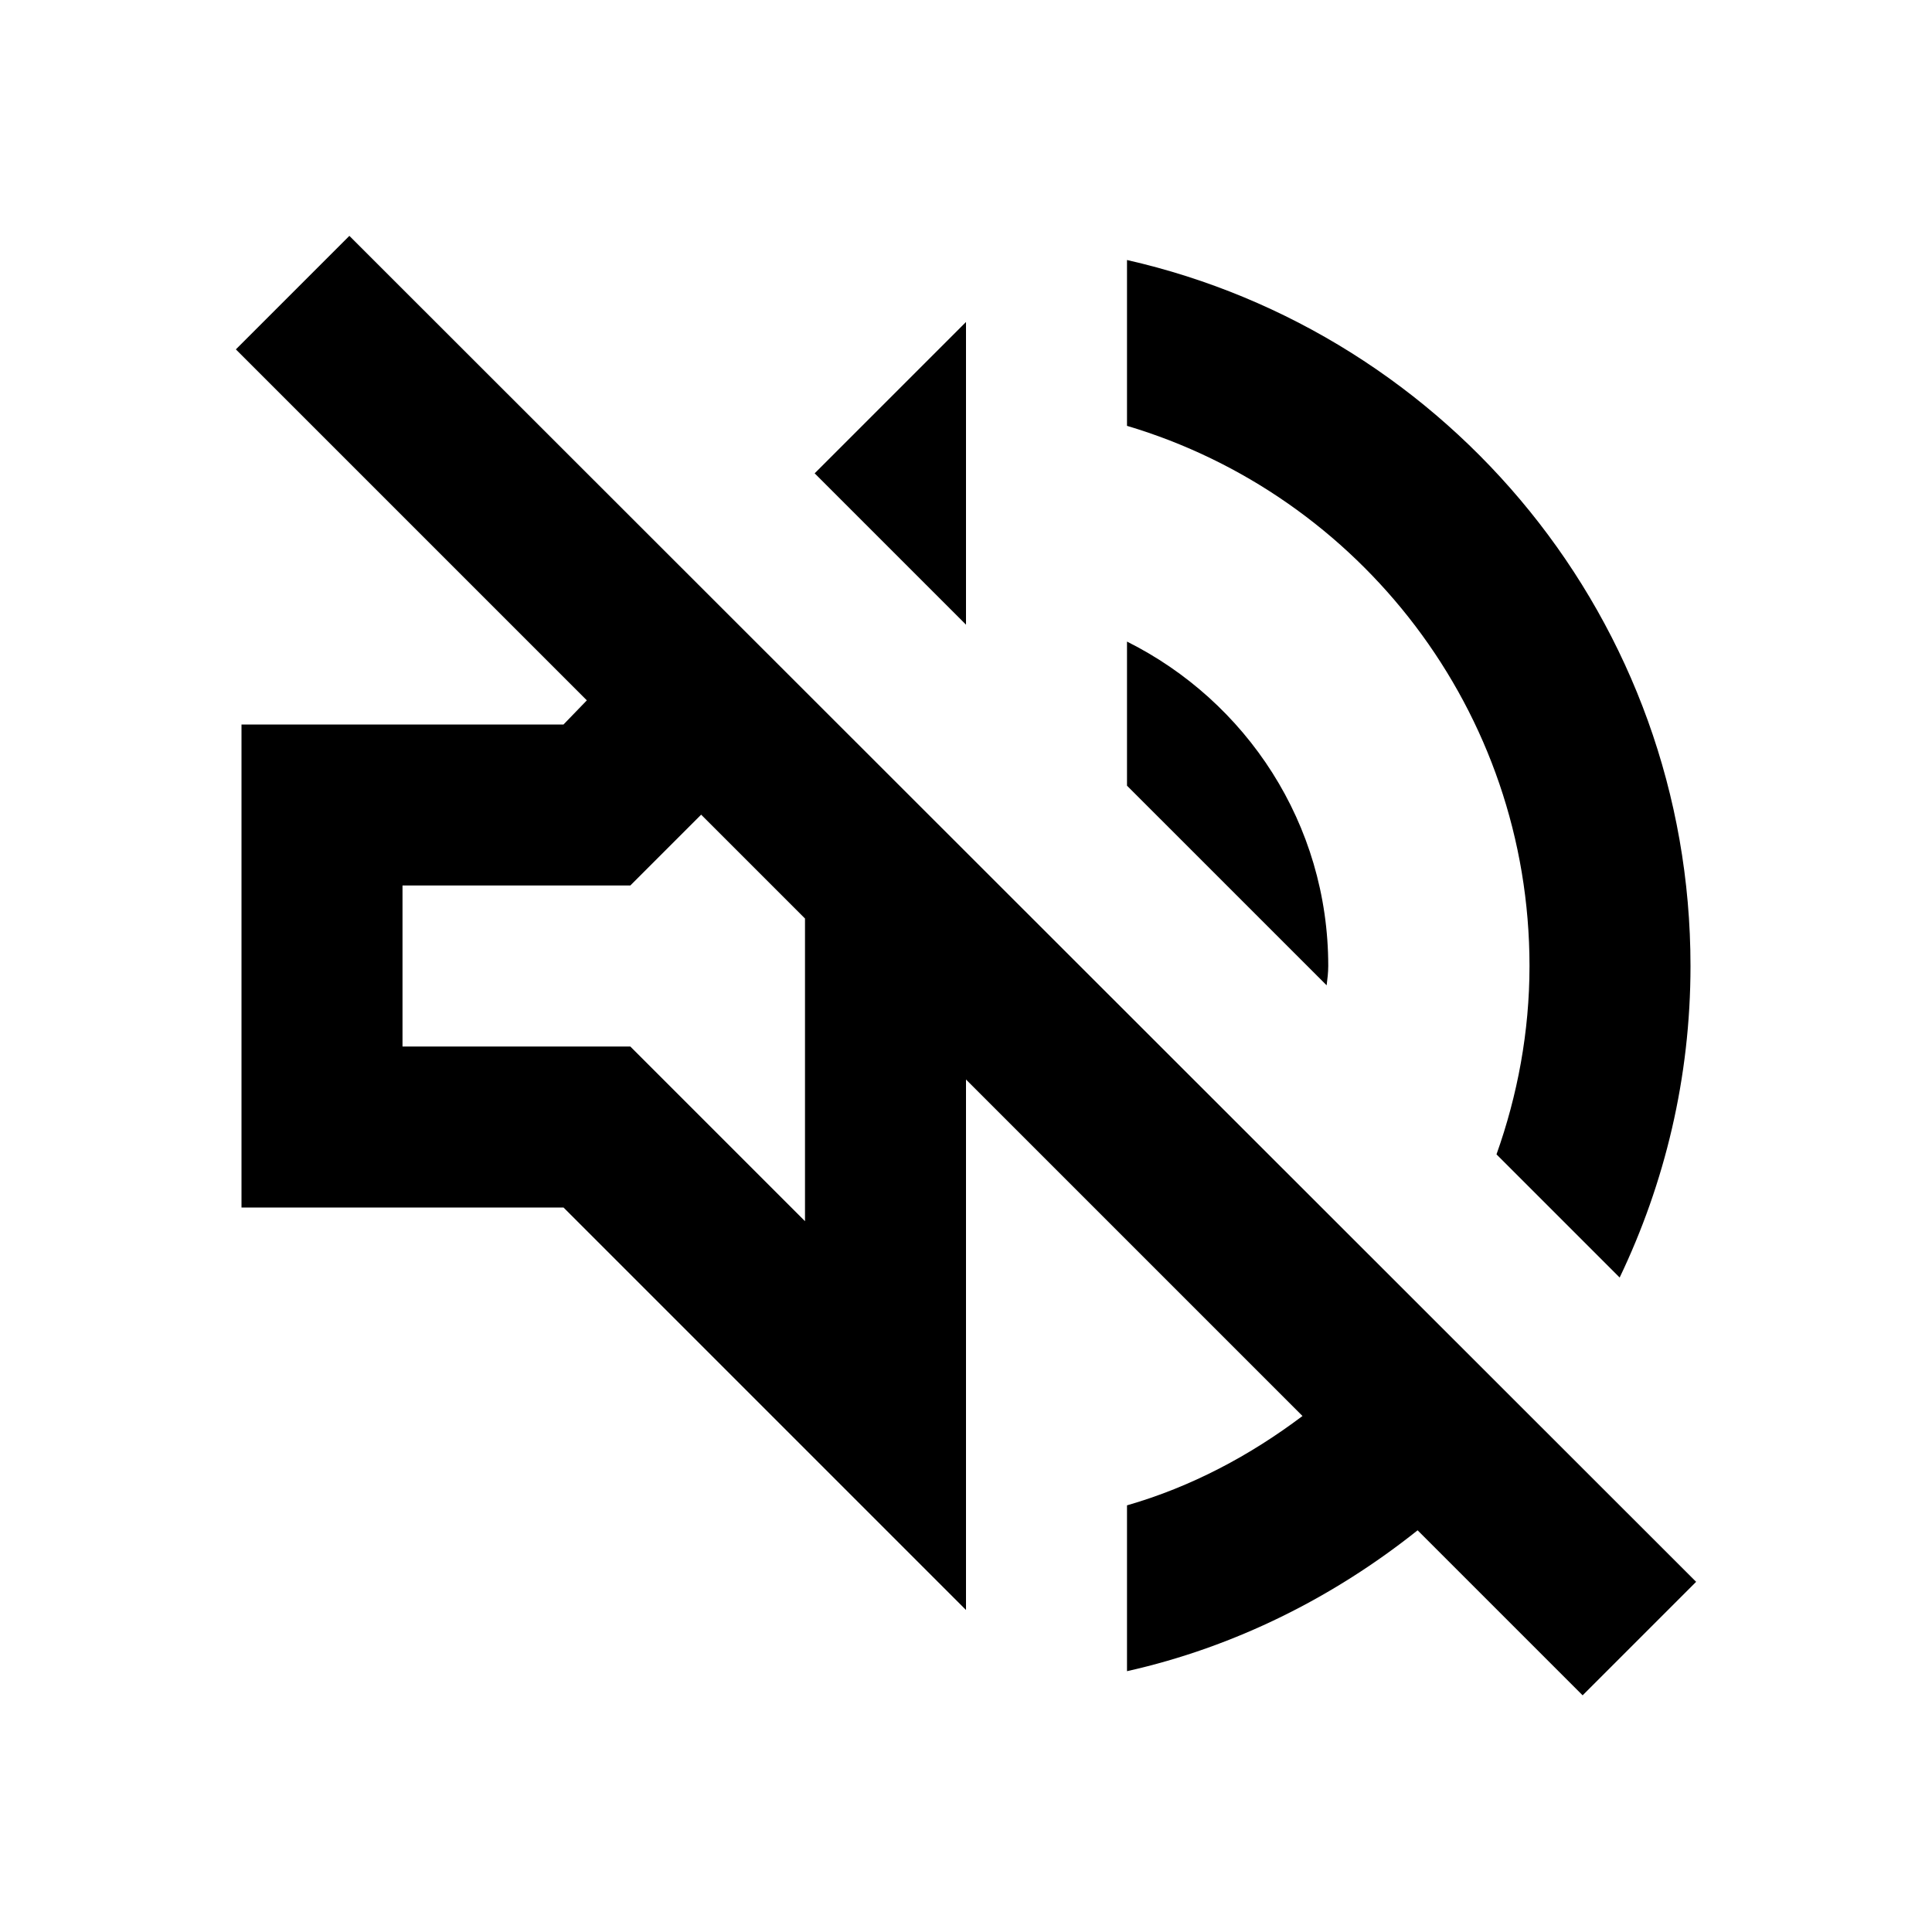
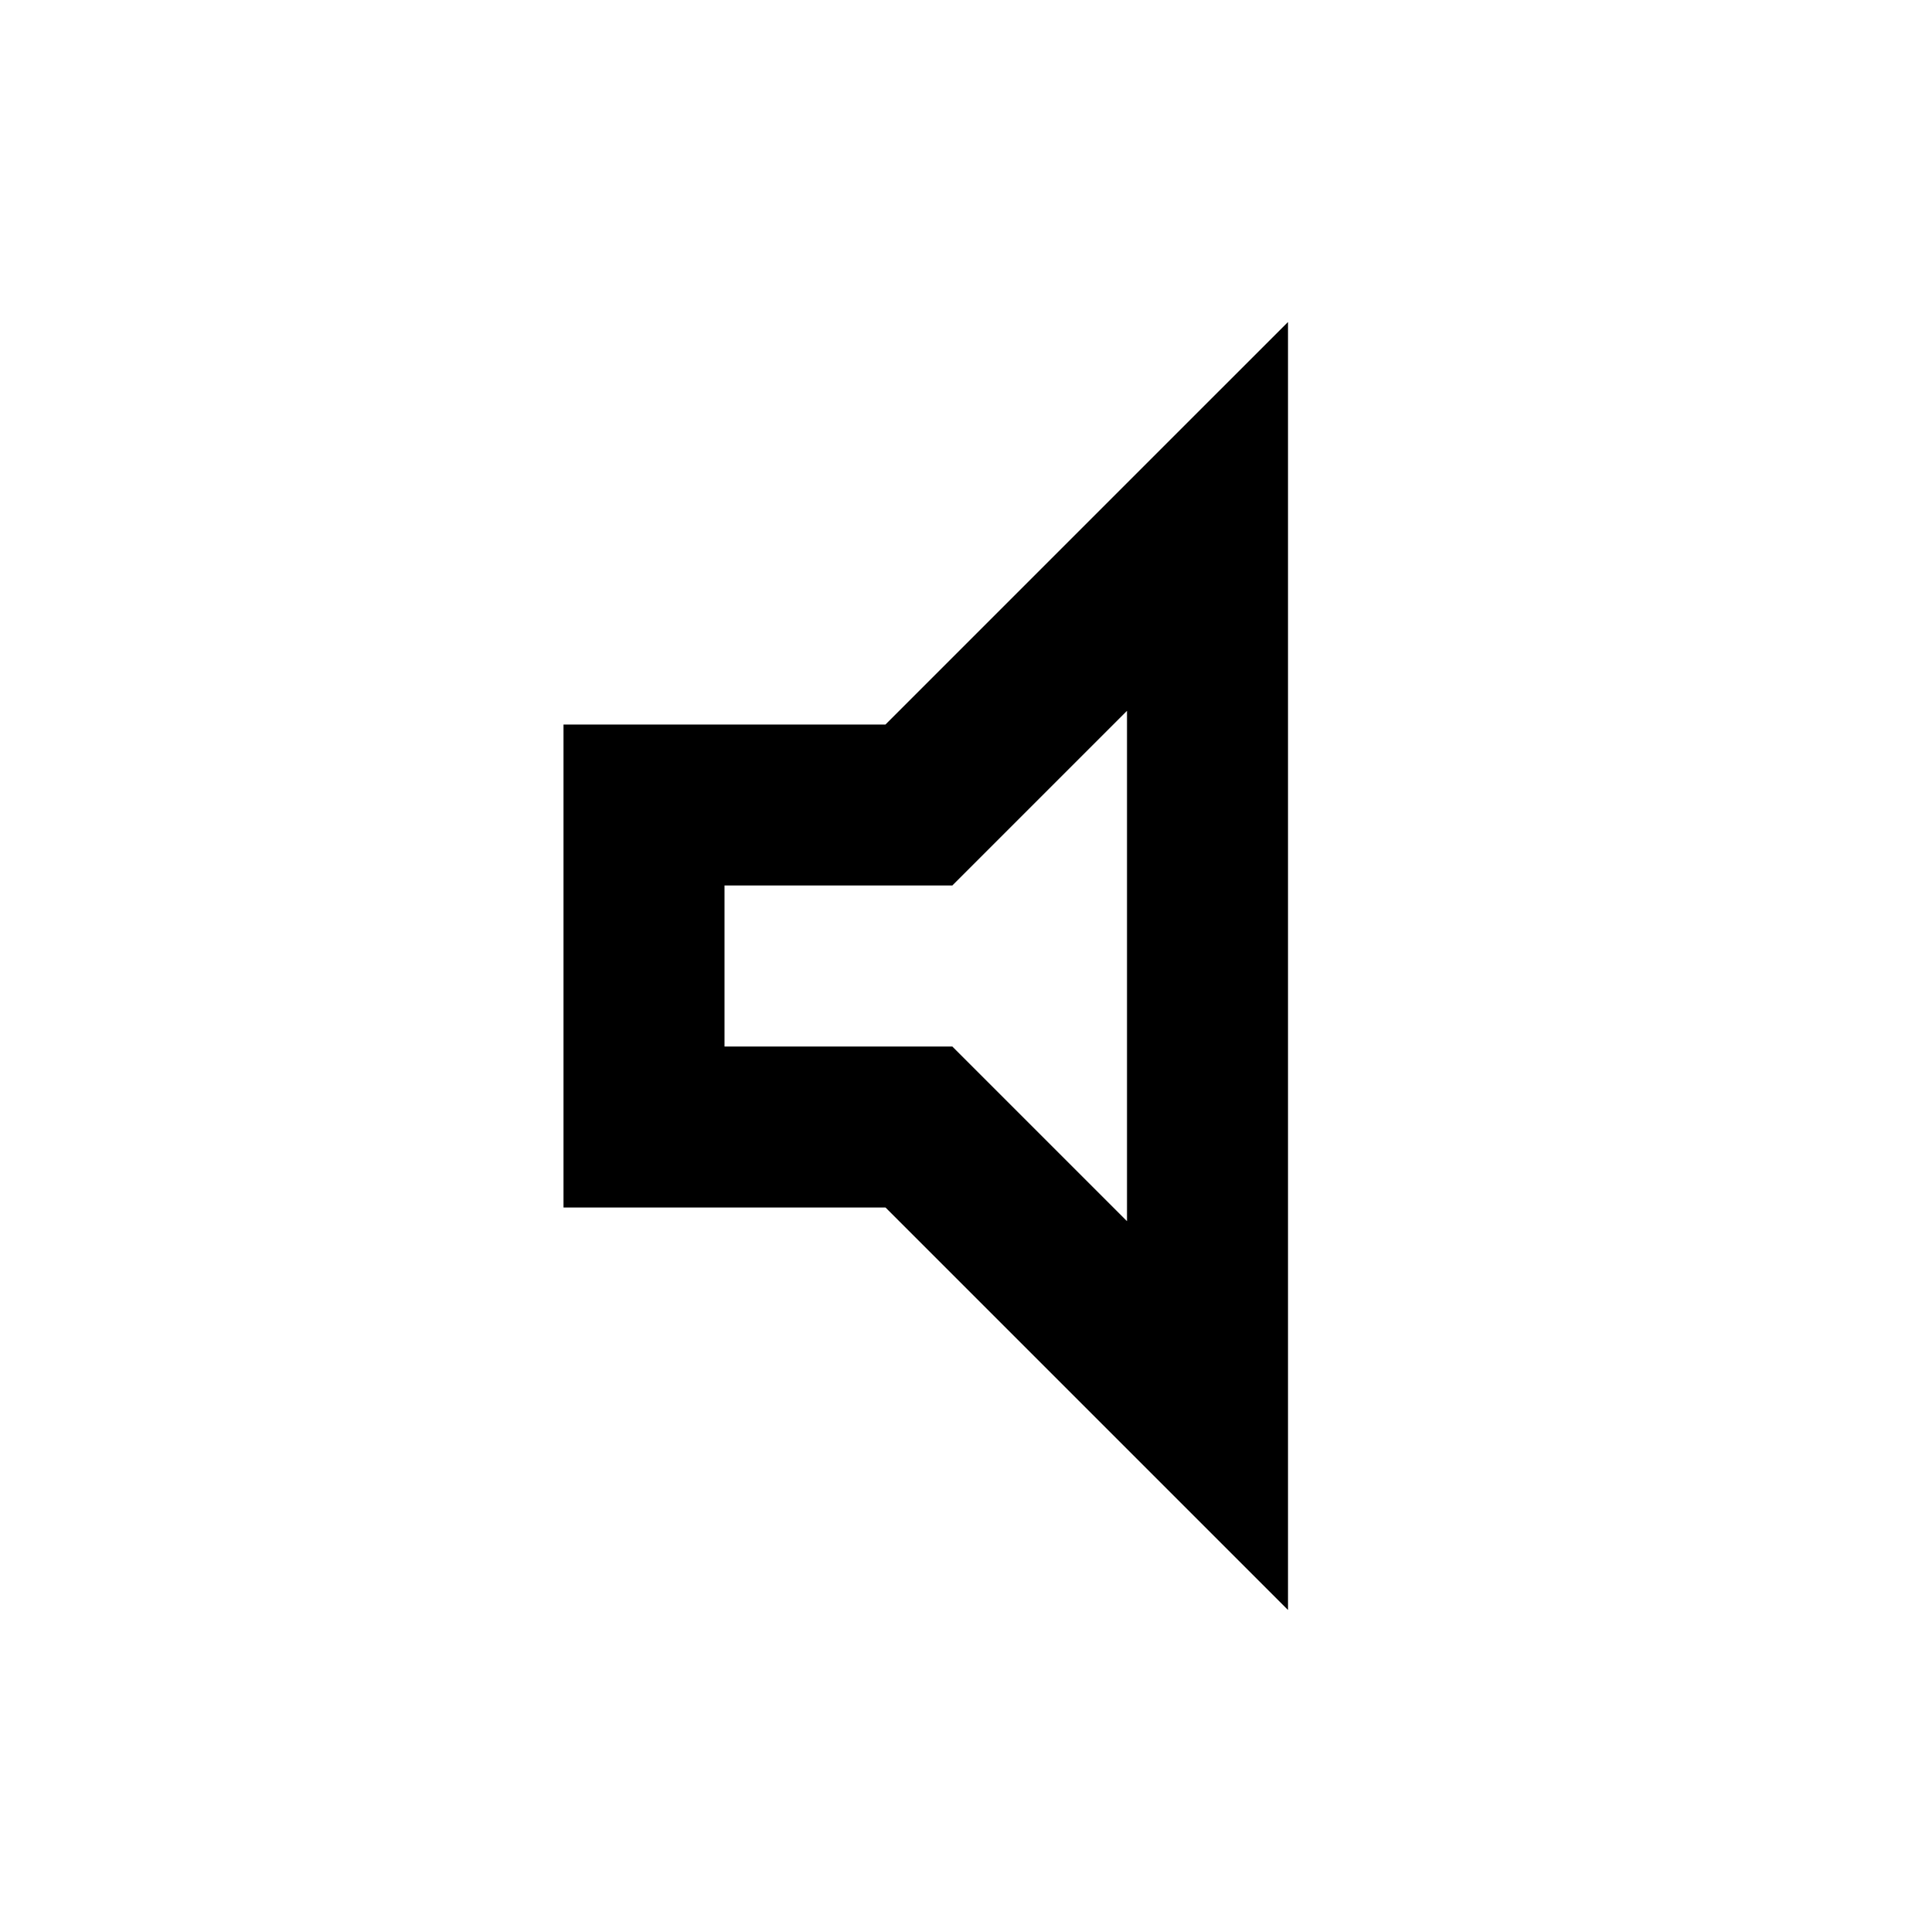
<svg xmlns="http://www.w3.org/2000/svg" height="24px" viewBox="0 0 24 24" width="24px" fill="#000000">
  <path d="M0 0h24v24H0V0z" fill="none" />
-   <path d="M4.34 2.93L2.93 4.34 7.29 8.7 7 9H3v6h4l5 5v-6.59l4.18 4.18c-.65.49-1.38.88-2.18 1.11v2.06c1.34-.3 2.57-.92 3.61-1.75l2.05 2.05 1.41-1.41L4.34 2.93zM10 15.17L7.83 13H5v-2h2.83l.88-.88L10 11.41v3.76zM19 12c0 .82-.15 1.61-.41 2.34l1.53 1.53c.56-1.17.88-2.48.88-3.87 0-4.28-2.99-7.86-7-8.77v2.06c2.89.86 5 3.54 5 6.71zm-7-8l-1.88 1.88L12 7.76zm4.5 8c0-1.77-1.02-3.29-2.5-4.03v1.79l2.48 2.48c.01-.08.02-.16.02-.24z" />
+   <path d="M14 8.83v6.34L11.83 13H9v-2h2.83L14 8.83M16 4l-5 5H7v6h4l5 5V4z" />
</svg>
